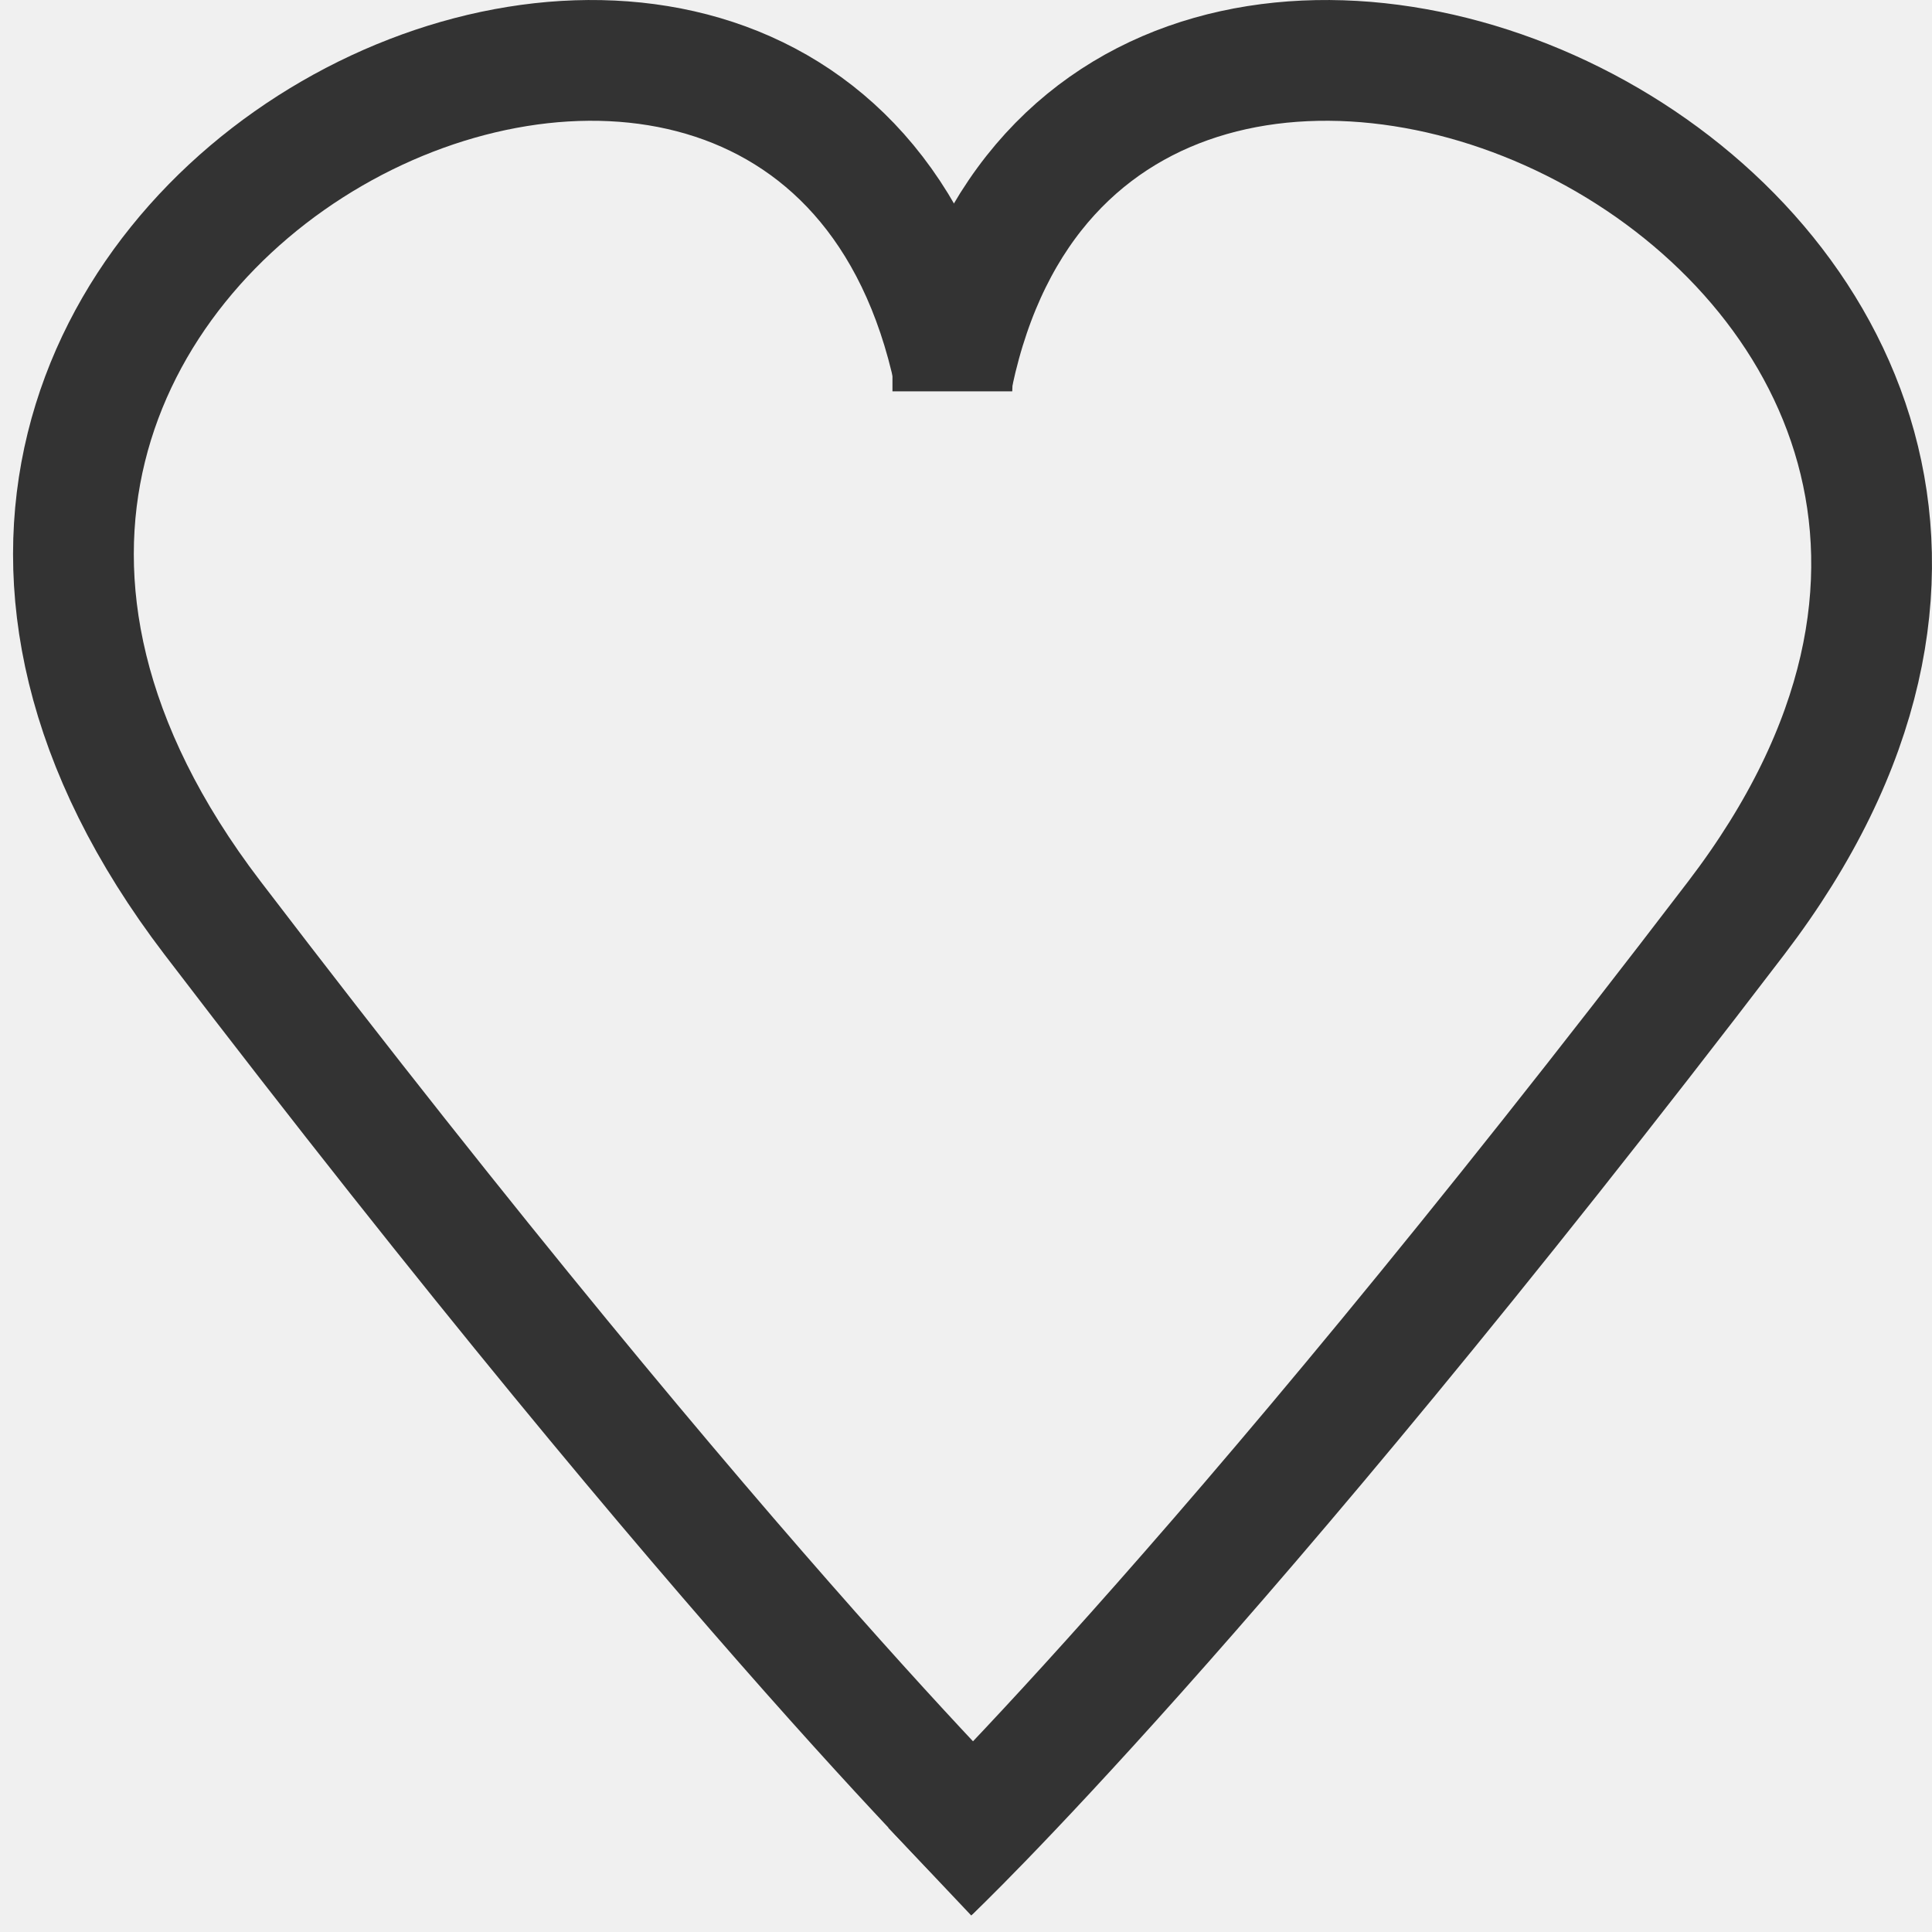
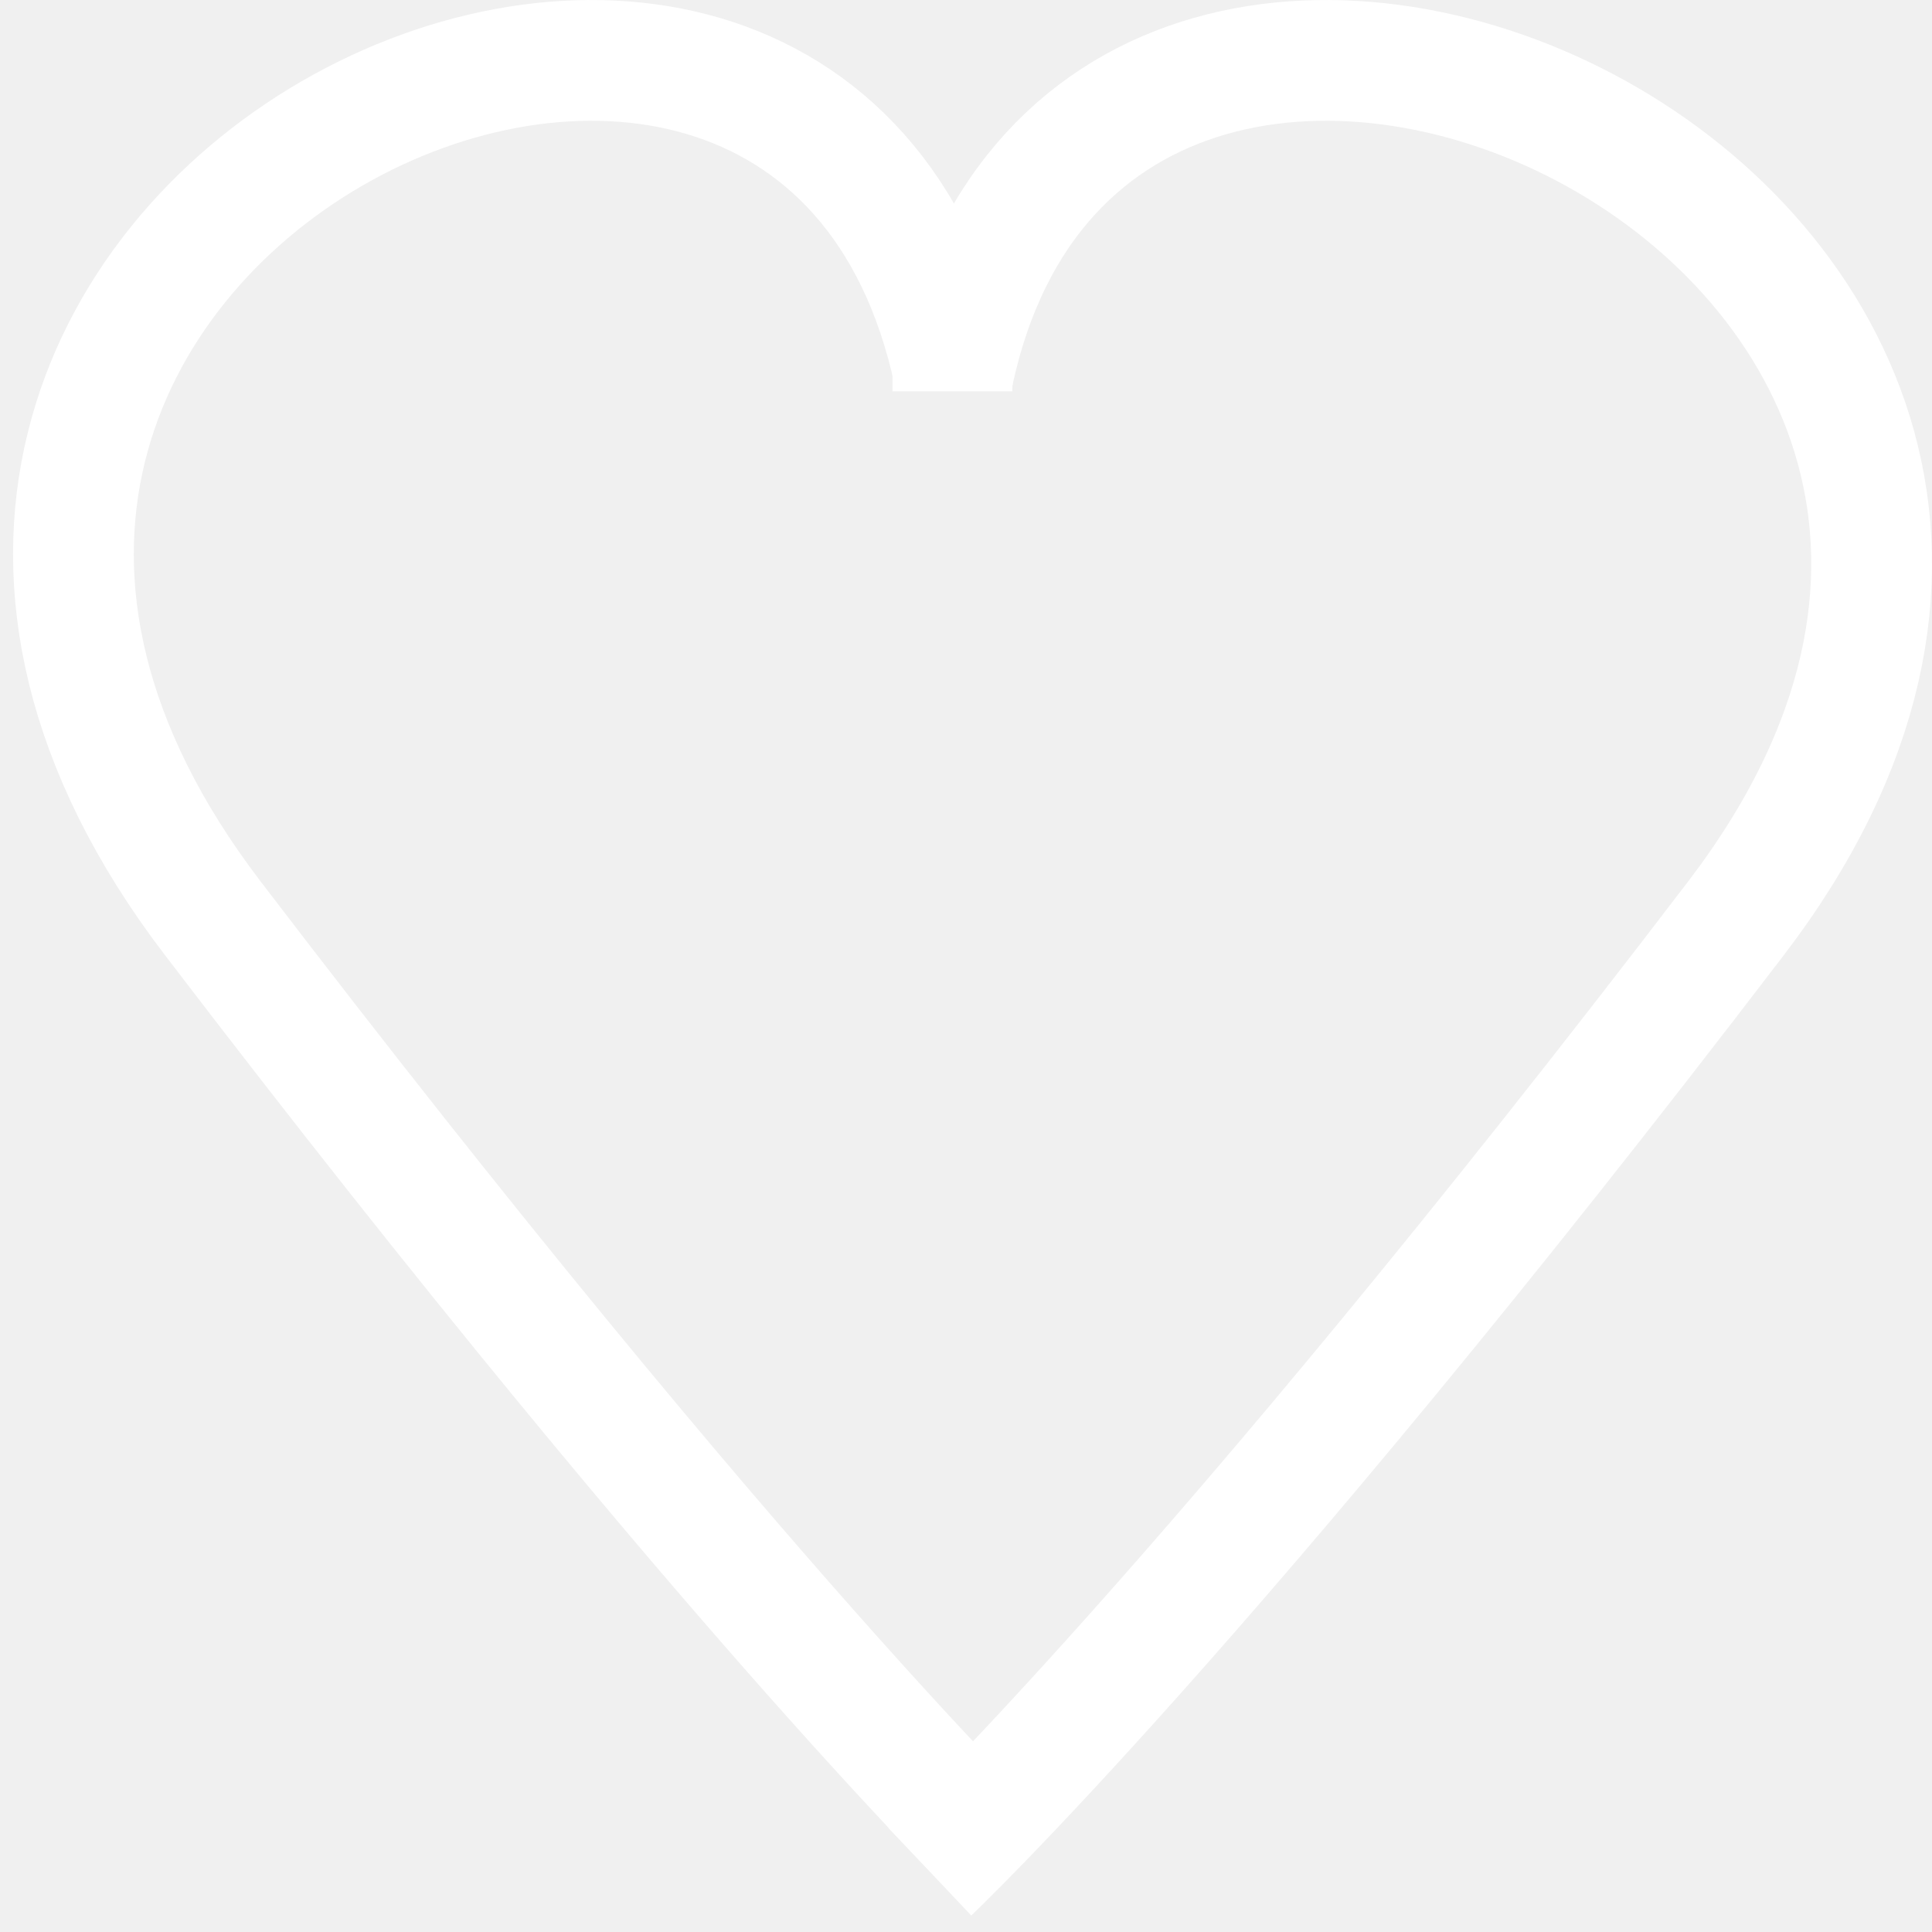
<svg xmlns="http://www.w3.org/2000/svg" width="16" height="16" viewBox="0 0 16 16" fill="none">
-   <path d="M7.9 3.095C6.7 -2.521 -2.591 1.904 1.76 7.602C6.112 13.3 8.4 15.491 8.4 15.491" stroke="#333333" />
-   <path d="M7.894 3.095C9.094 -2.521 18.73 1.904 14.379 7.602C10.027 13.3 7.7 15.5 7.7 15.5" stroke="#333333" />
-   <path d="M7.391 2.708L8.404 2.708L8.383 3.241H7.391V2.708Z" fill="#333333" />
+   <path d="M7.9 3.095C6.7 -2.521 -2.591 1.904 1.76 7.602C6.112 13.3 8.4 15.491 8.4 15.491" stroke="white" />
+   <path d="M7.894 3.095C9.094 -2.521 18.73 1.904 14.379 7.602C10.027 13.3 7.7 15.5 7.7 15.5" stroke="white" />
+   <path d="M7.391 2.708L8.404 2.708L8.383 3.241H7.391V2.708Z" fill="white" />
</svg>
